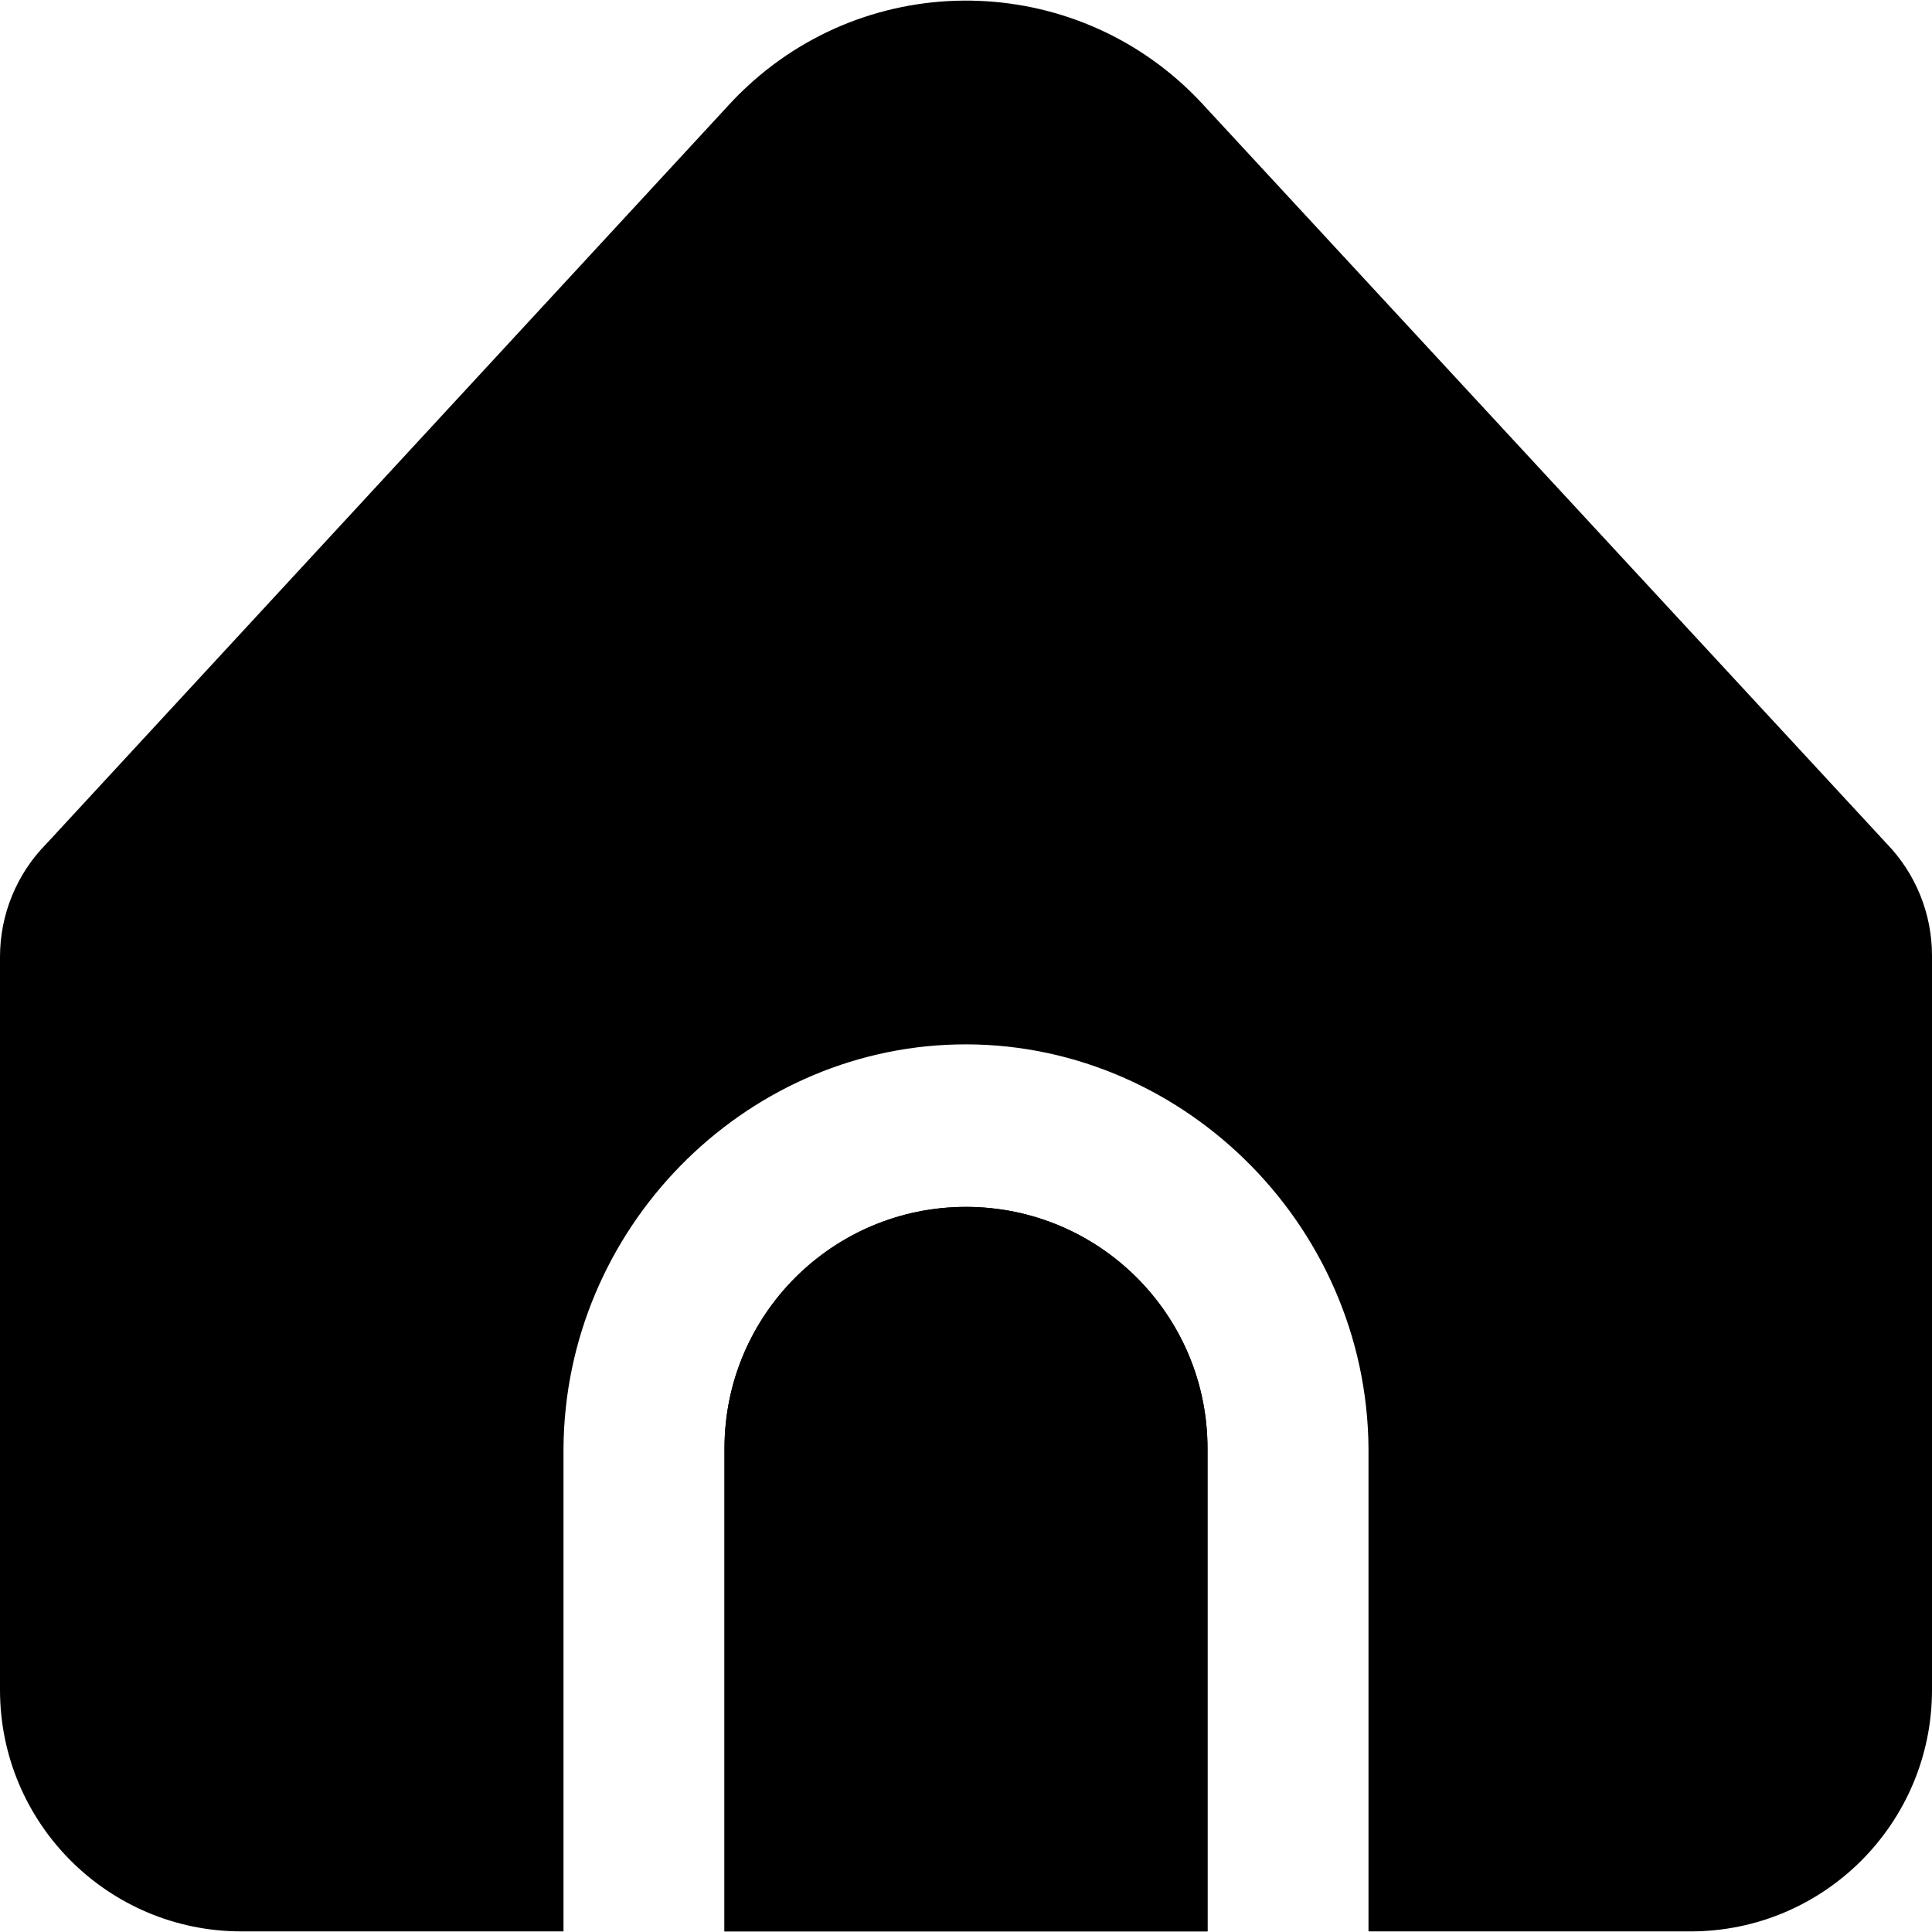
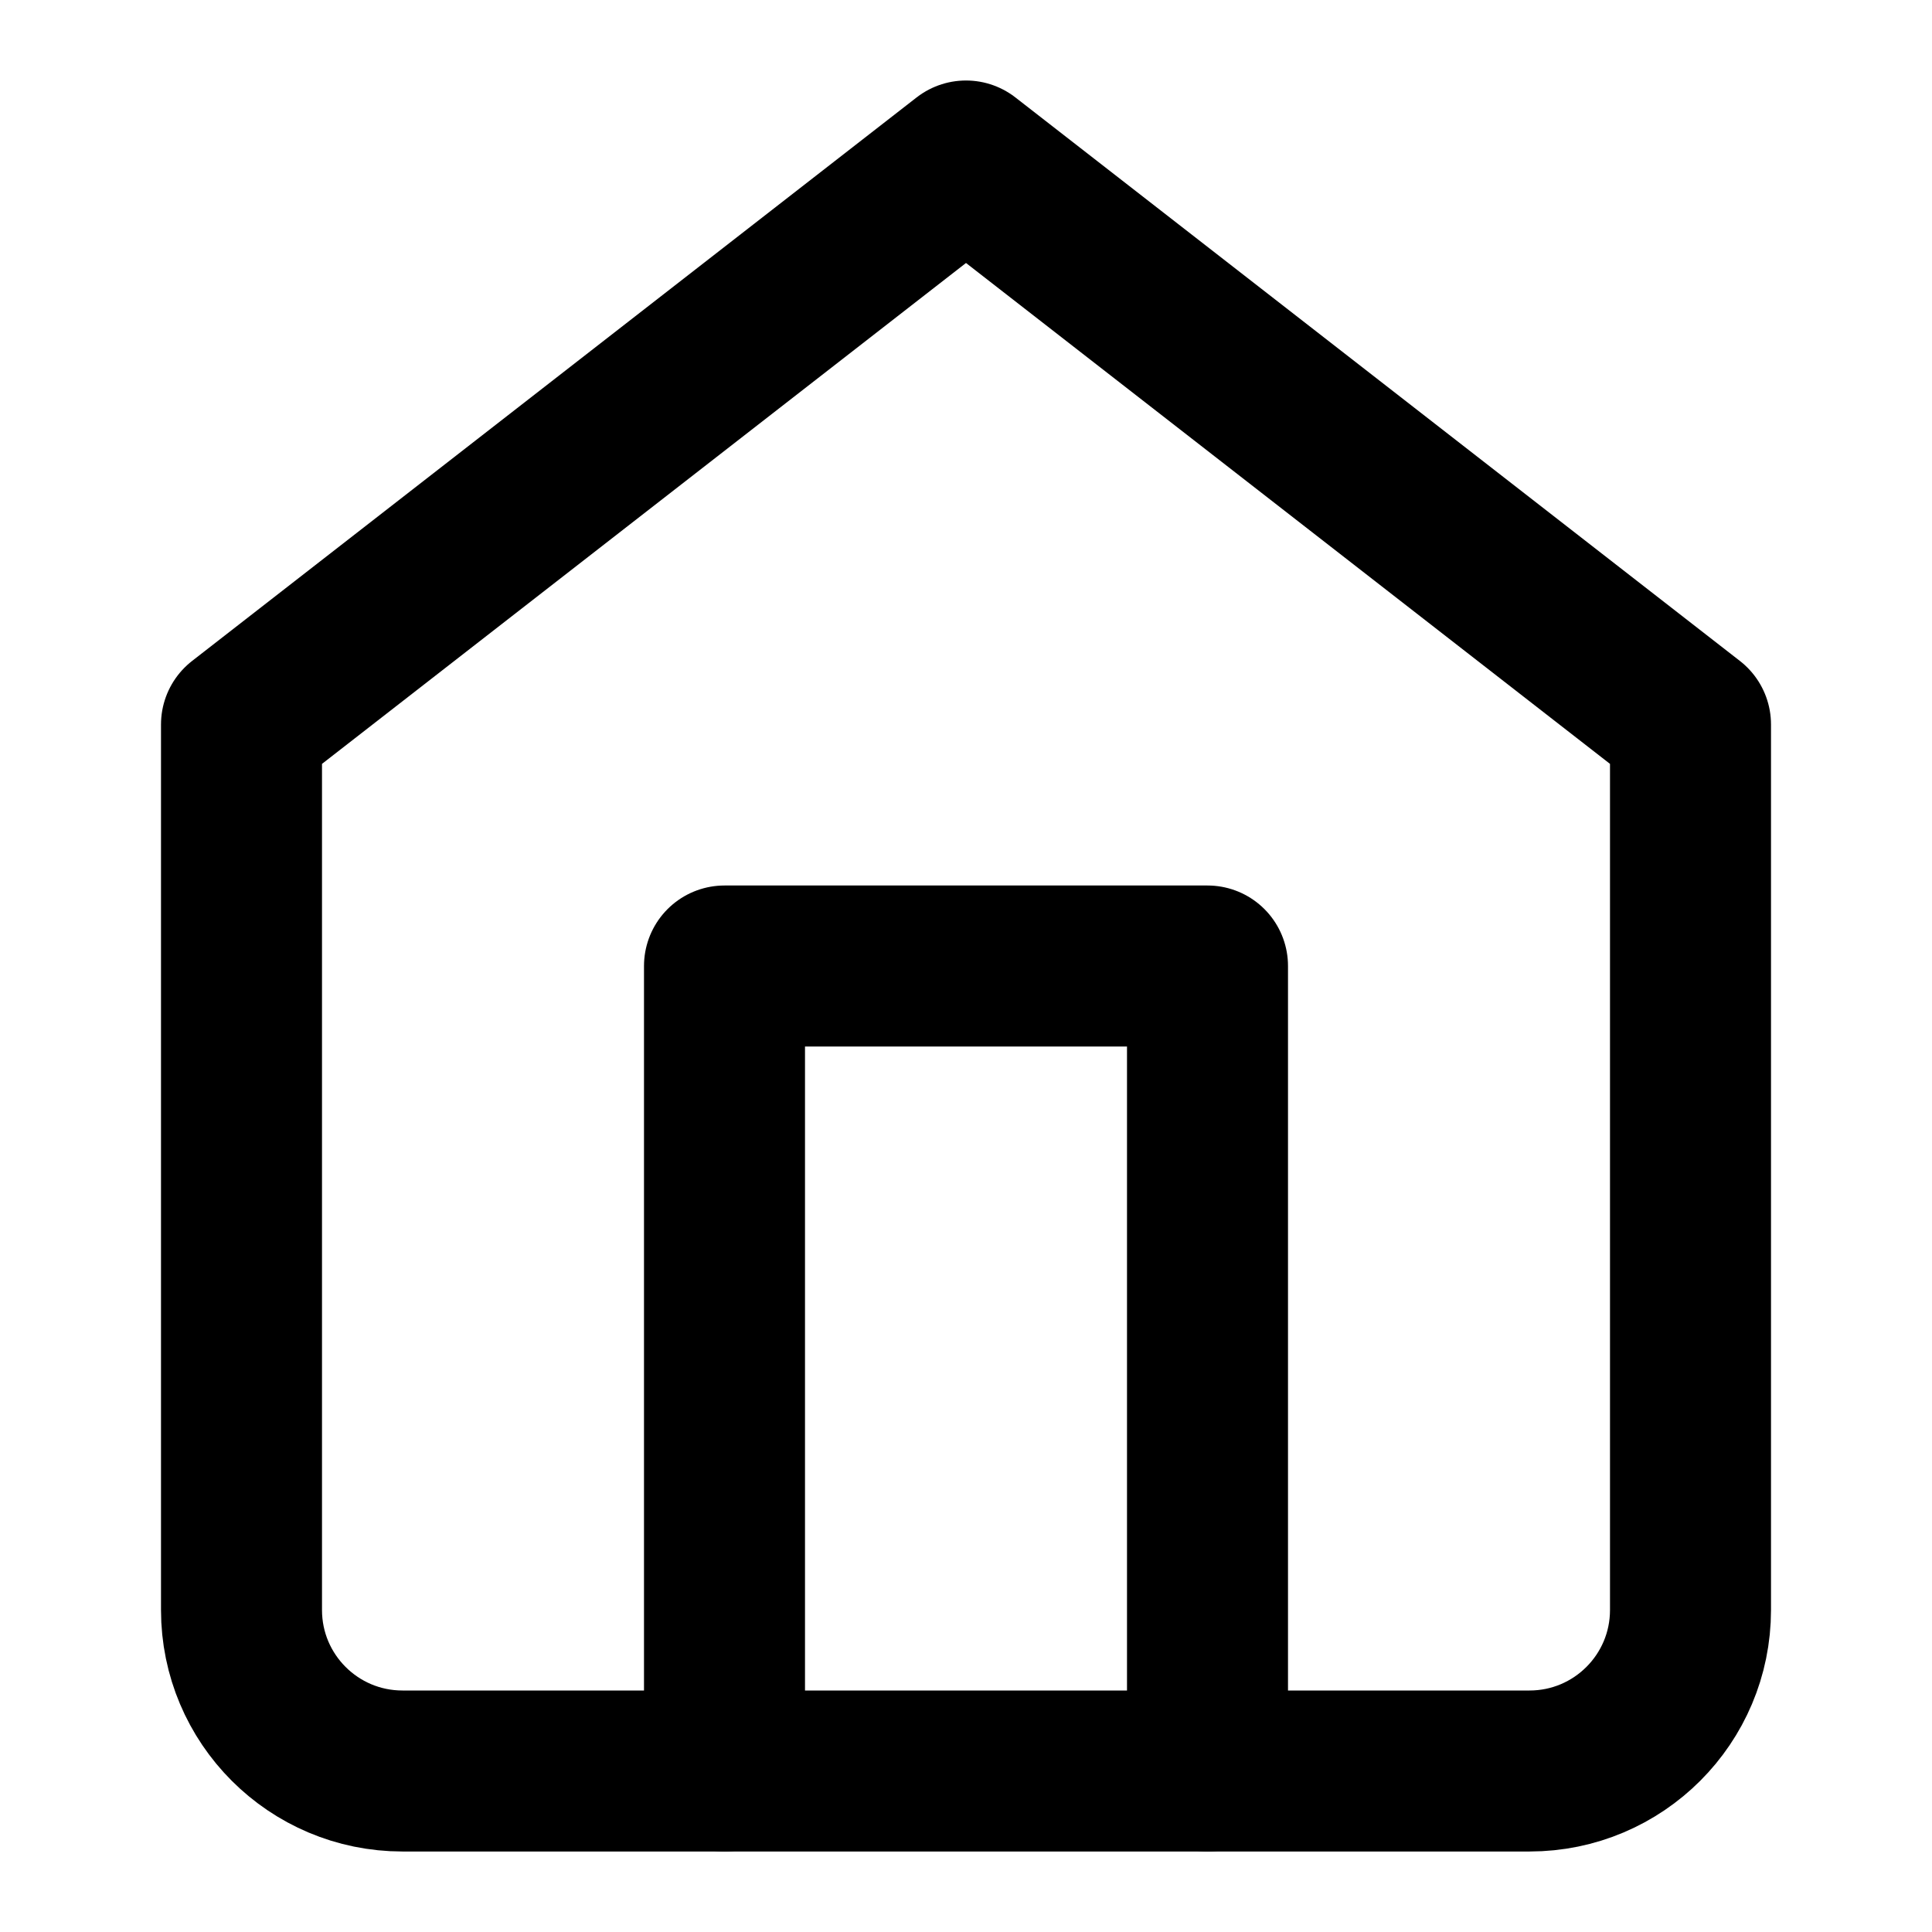
- <svg xmlns="http://www.w3.org/2000/svg" version="1.1" id="Capa_1" x="0px" y="0px" viewBox="0 0 512 512" style="enable-background:new 0 0 512 512;" xml:space="preserve" width="512" height="512">
-   <g>
-     <path d="M256,319.841c-35.346,0-64,28.654-64,64v128h128v-128C320,348.495,291.346,319.841,256,319.841z" />
-     <g>
-       <path d="M362.667,383.841v128H448c35.346,0,64-28.654,64-64V253.26c0.005-11.083-4.302-21.733-12.011-29.696l-181.29-195.99    c-31.988-34.61-85.976-36.735-120.586-4.747c-1.644,1.52-3.228,3.103-4.747,4.747L12.395,223.5    C4.453,231.496-0.003,242.31,0,253.58v194.261c0,35.346,28.654,64,64,64h85.333v-128c0.399-58.172,47.366-105.676,104.073-107.044    C312.01,275.383,362.22,323.696,362.667,383.841z" />
-       <path d="M256,319.841c-35.346,0-64,28.654-64,64v128h128v-128C320,348.495,291.346,319.841,256,319.841z" />
-     </g>
-   </g>
+ <svg xmlns="http://www.w3.org/2000/svg" viewBox="0 0 24 24" width="24" height="24" fill="none" stroke="currentColor" stroke-width="2" stroke-linecap="round" stroke-linejoin="round">
+   <path d="M3 9l9-7 9 7v11a2 2 0 0 1-2 2H5a2 2 0 0 1-2-2z" />
+   <polyline points="9 22 9 12 15 12 15 22" />
</svg>
